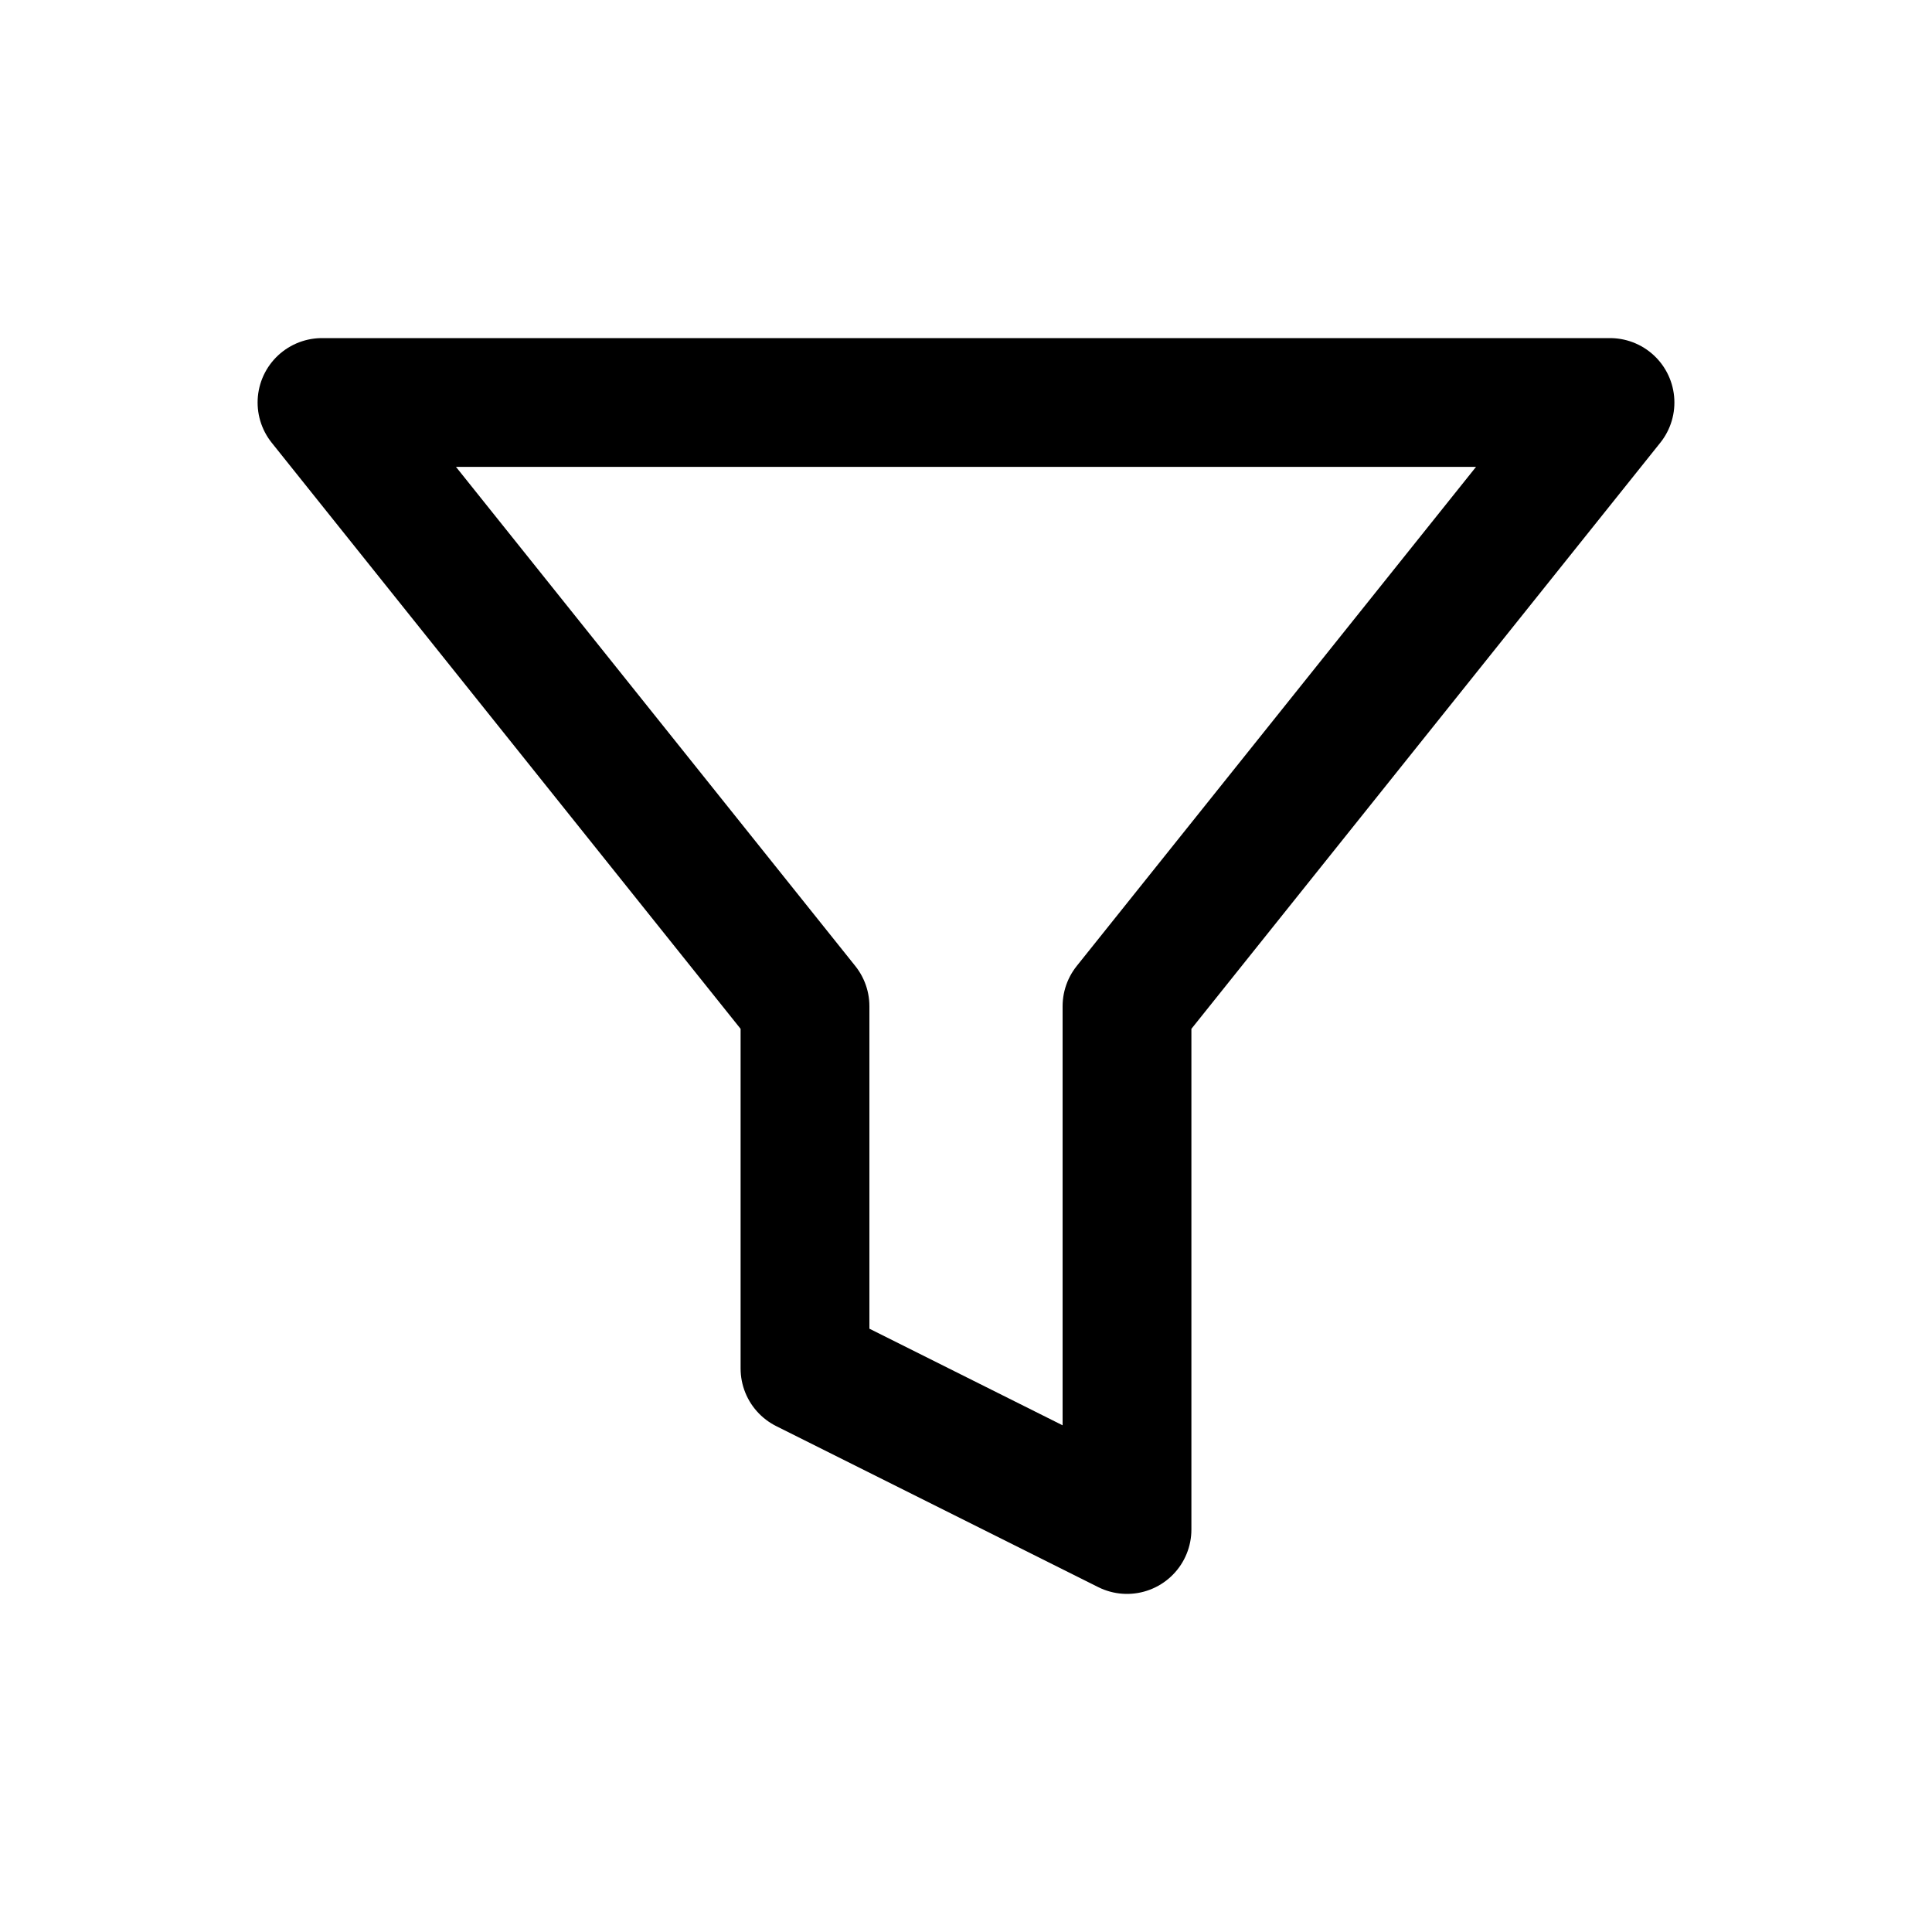
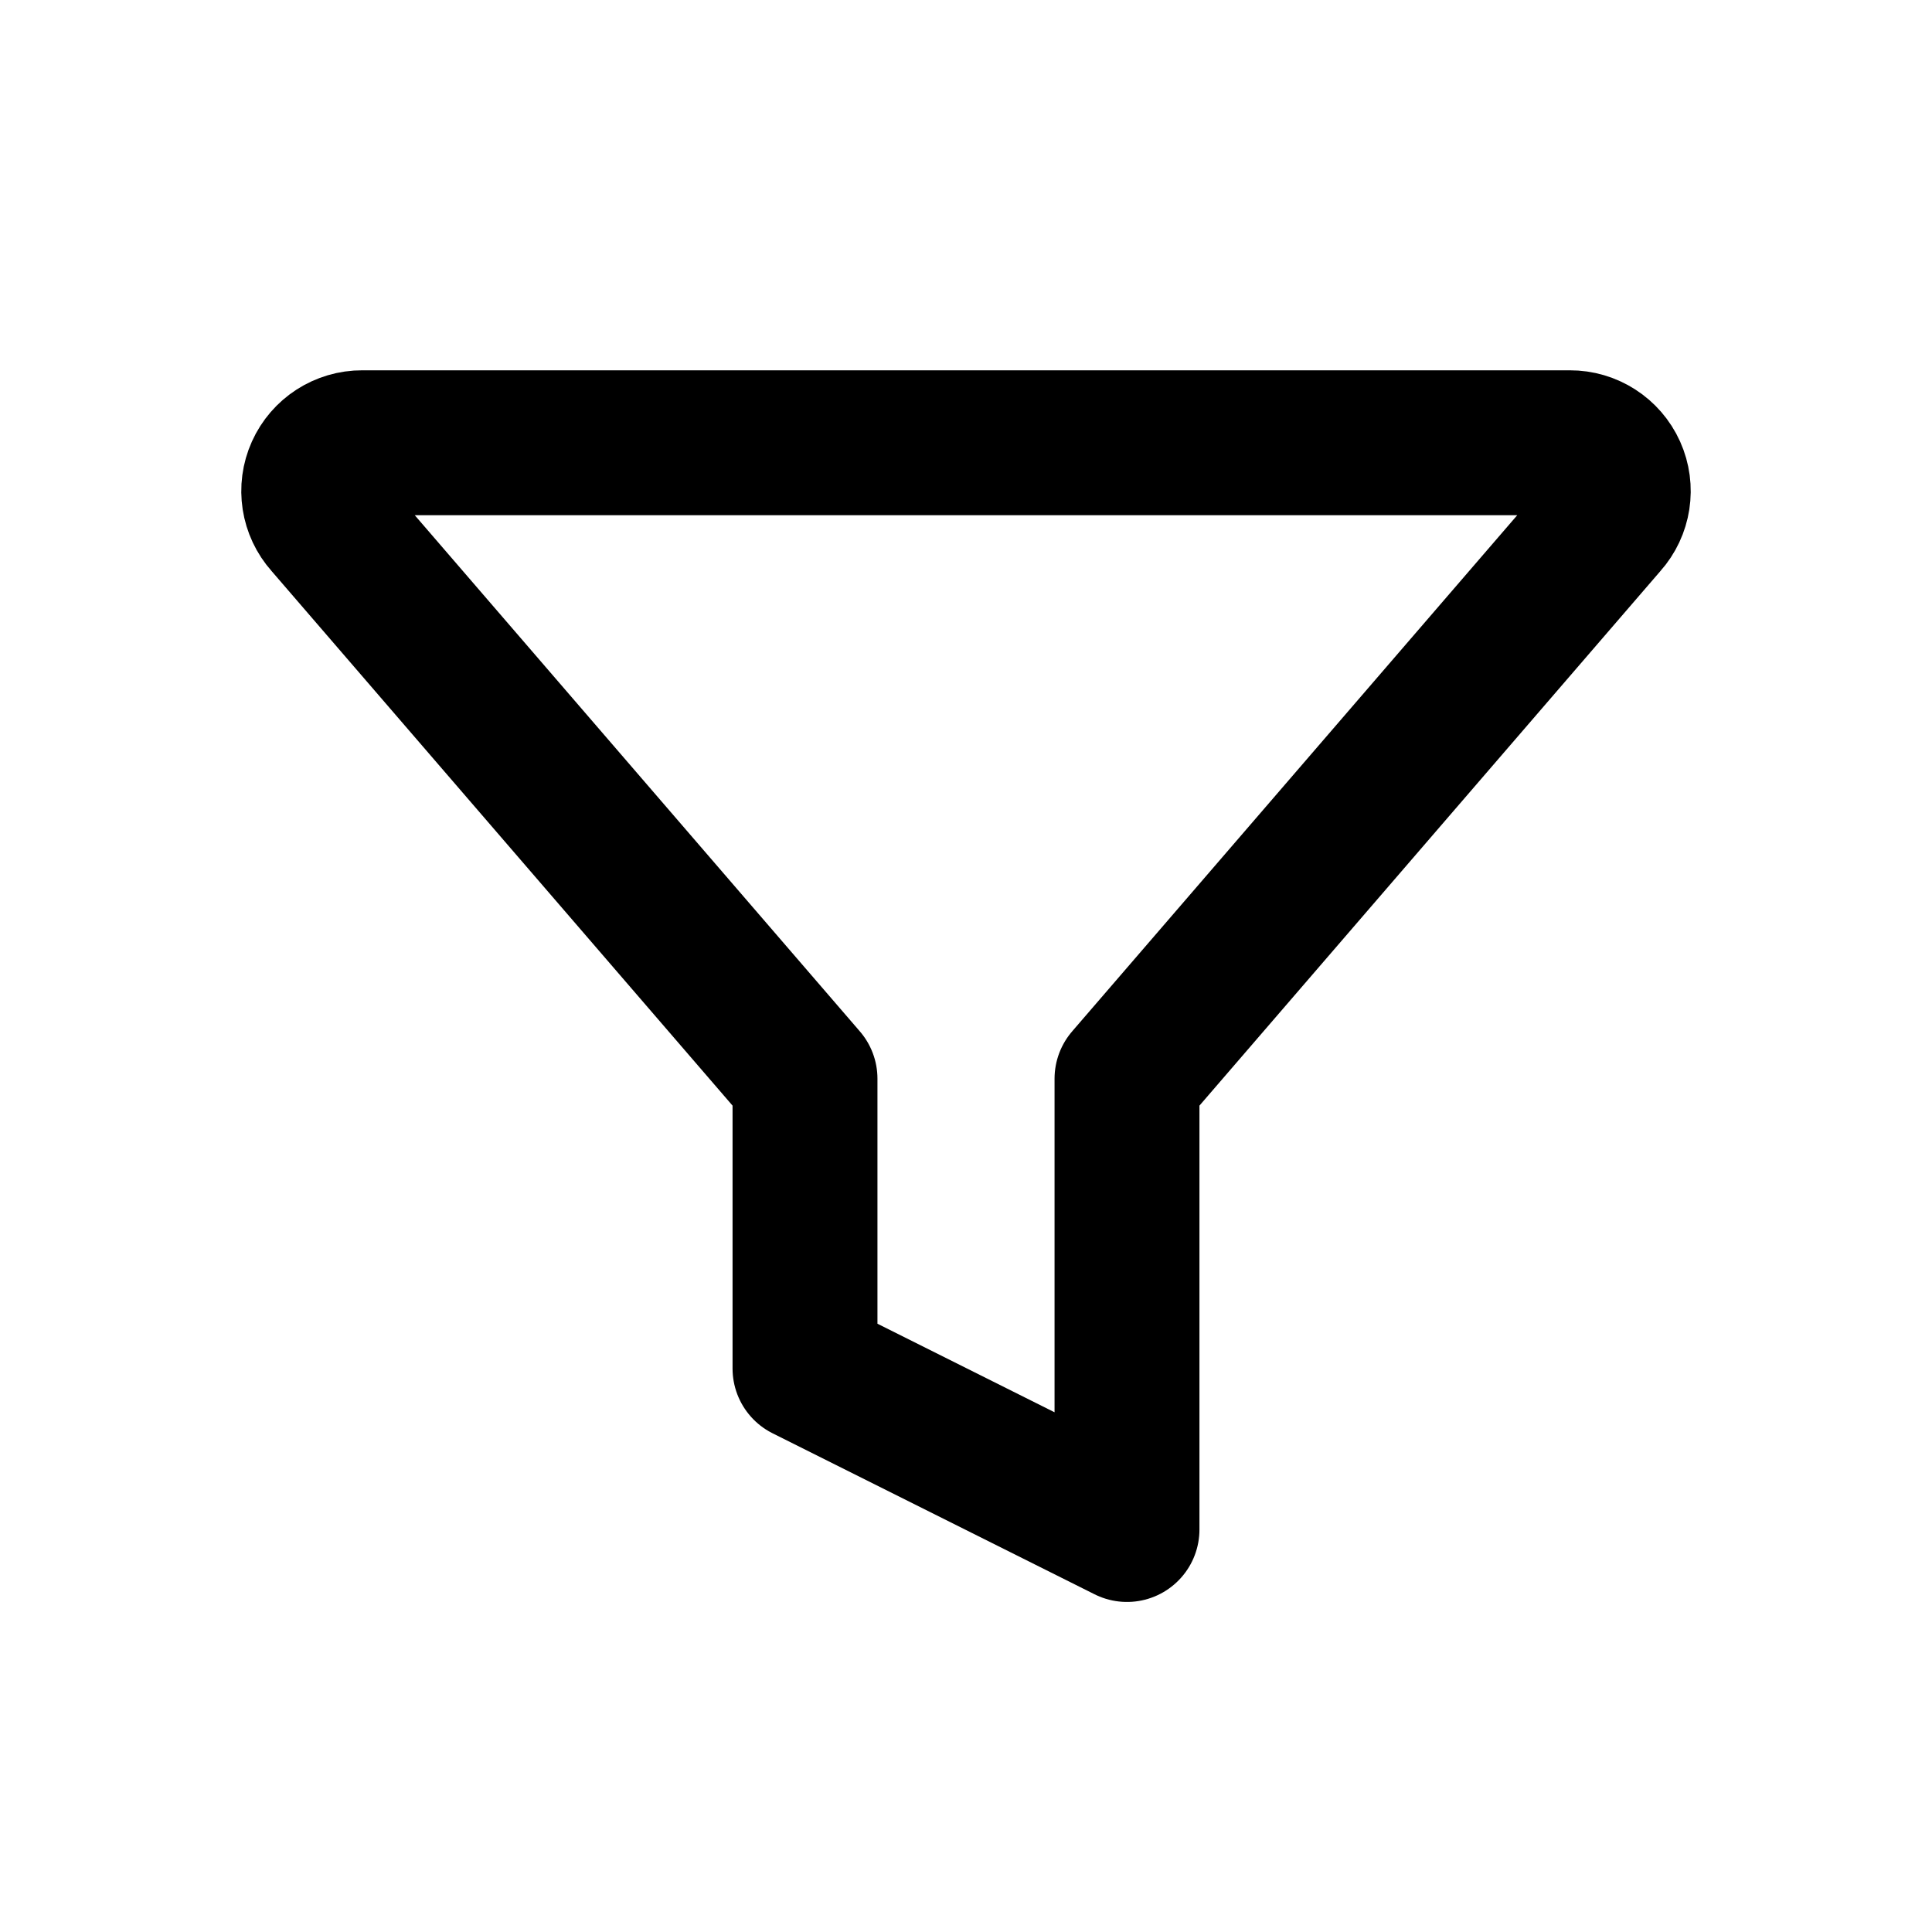
<svg xmlns="http://www.w3.org/2000/svg" viewBox="0 0 24 24" width="24" height="24">
-   <g fill="none" stroke="#000" stroke-width="1.6" stroke-linecap="round" stroke-linejoin="round">
-     <path d="M4 5h16l-6 7.5V19l-4-2v-4.5Z" />
+   <g fill="none" stroke="#000" stroke-width="1.8" stroke-linecap="round" stroke-linejoin="round">
+     <path d="M4.5 5.5h15a.6.6 0 0 1 .45 1L14 13.4V19l-4-2v-3.6L4.05 6.5a.6.6 0 0 1 .45-1Z" />
  </g>
</svg>
